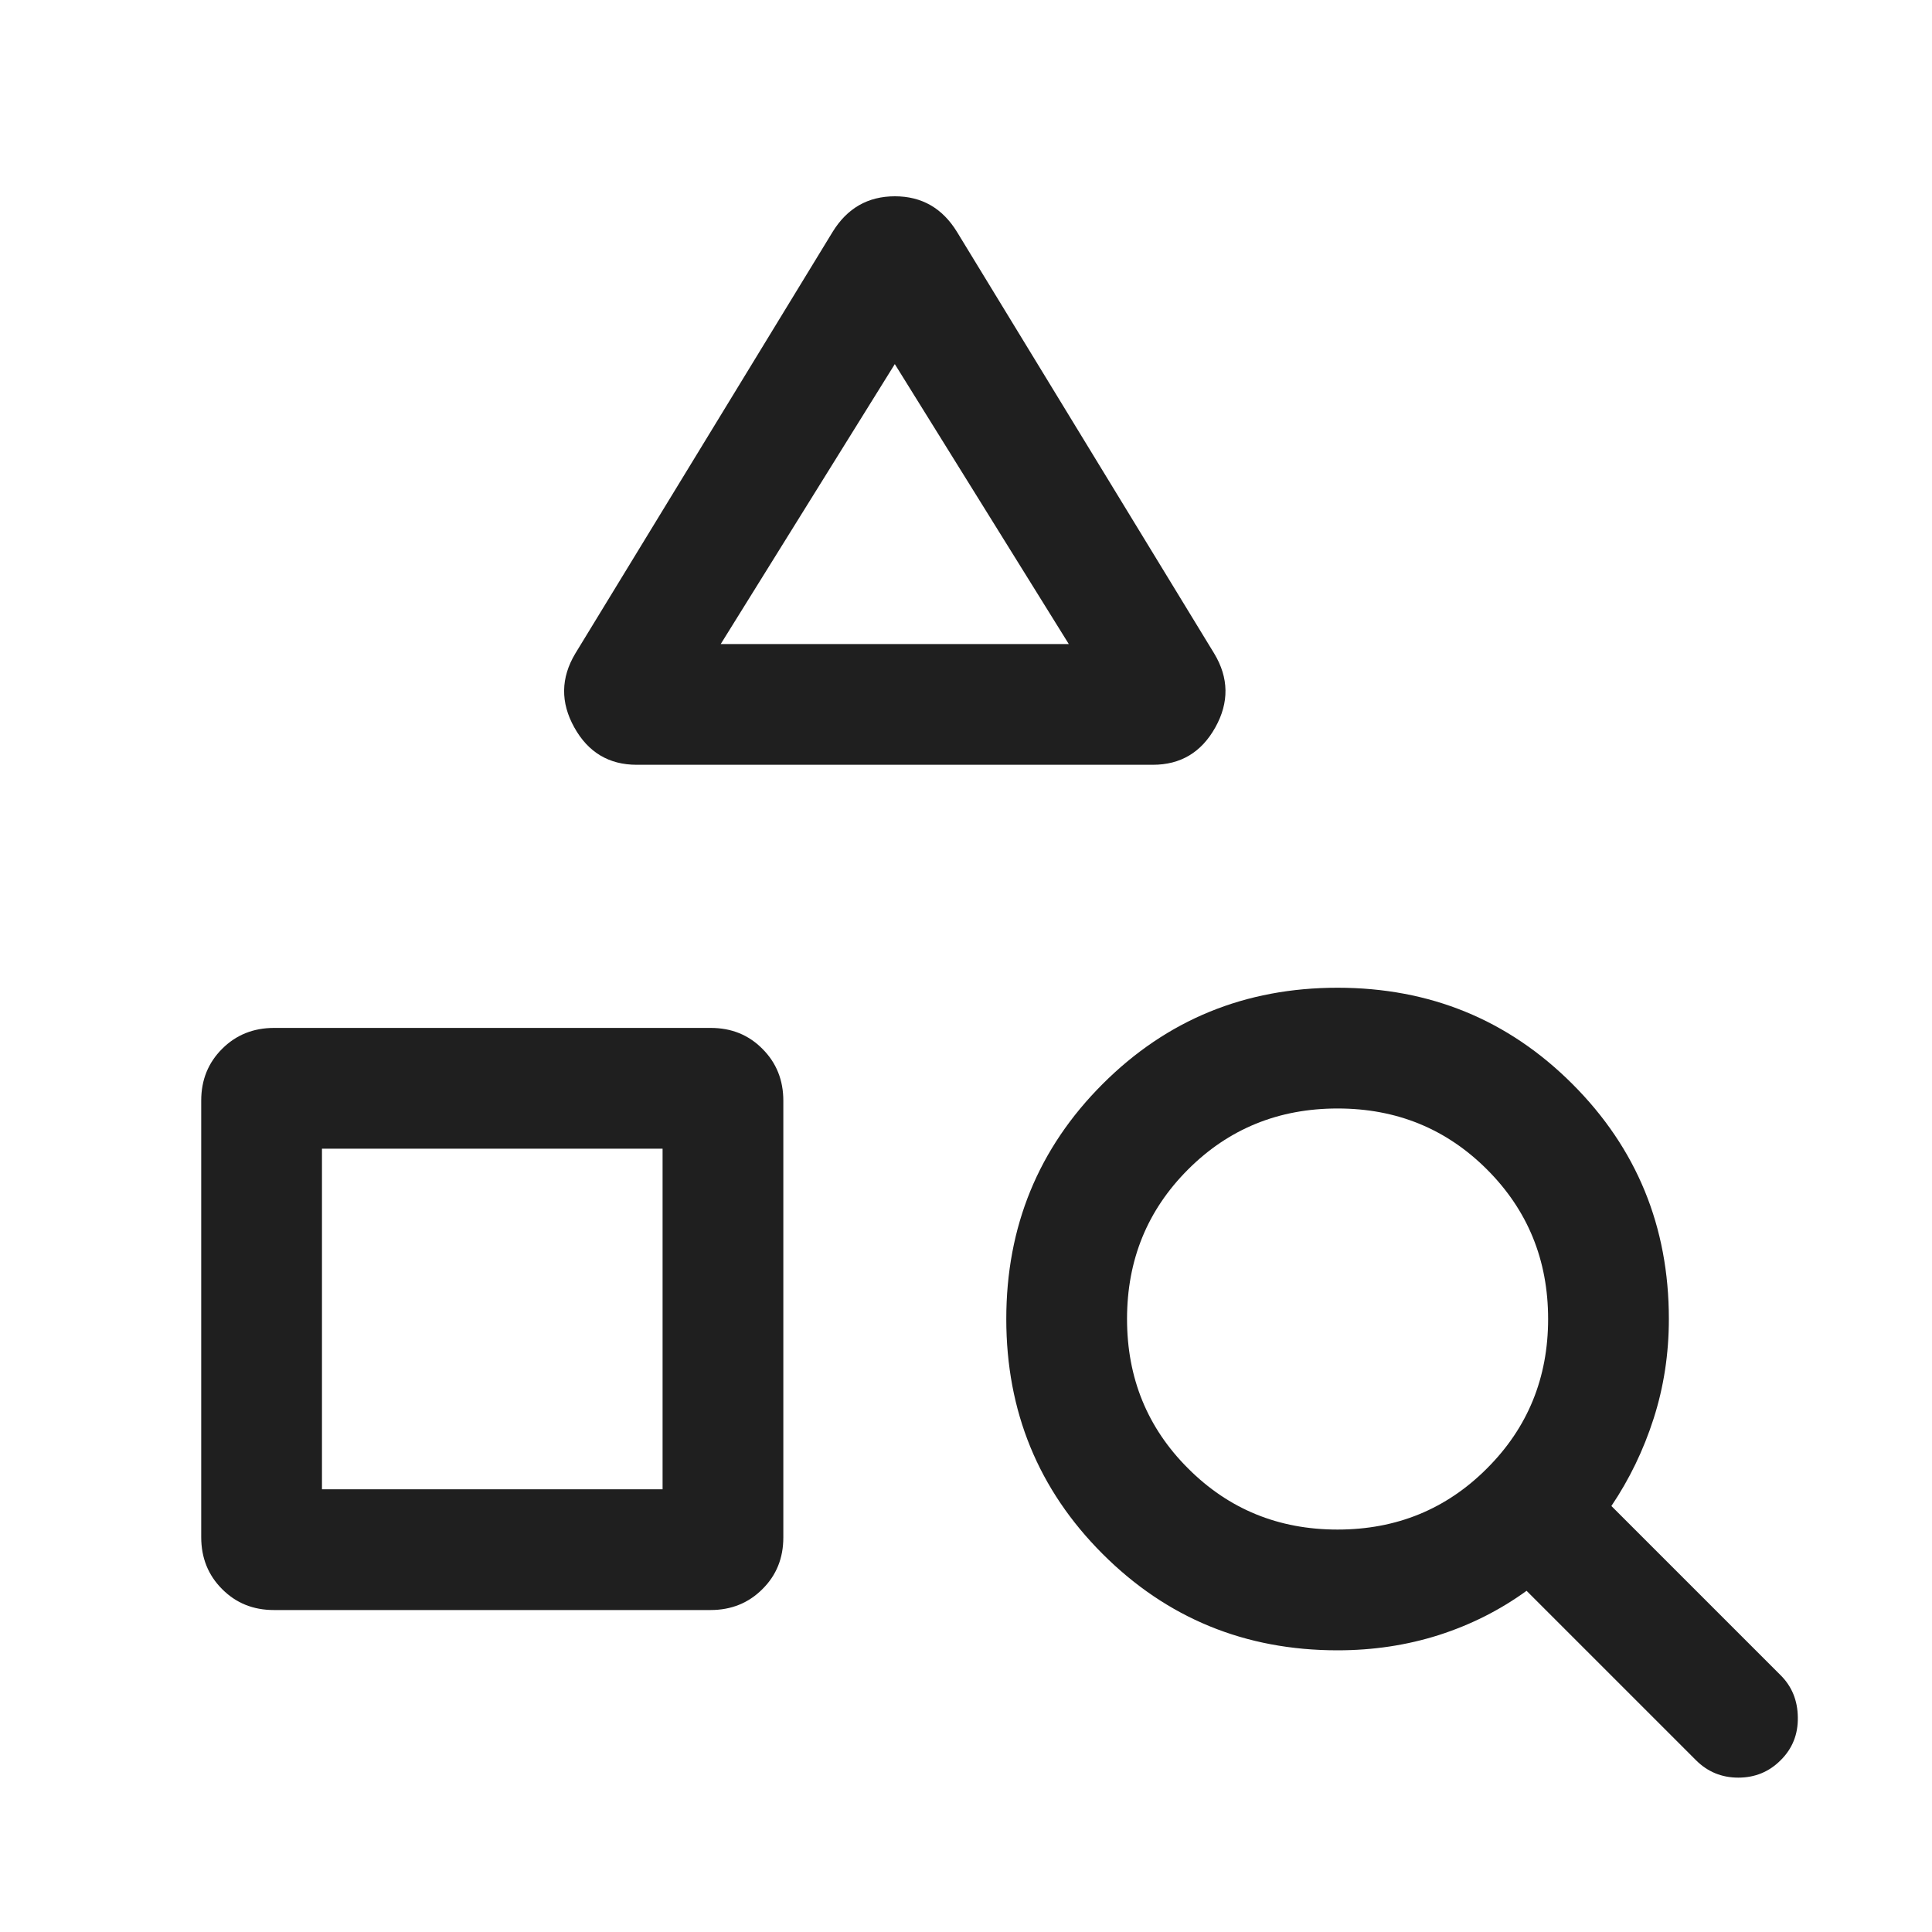
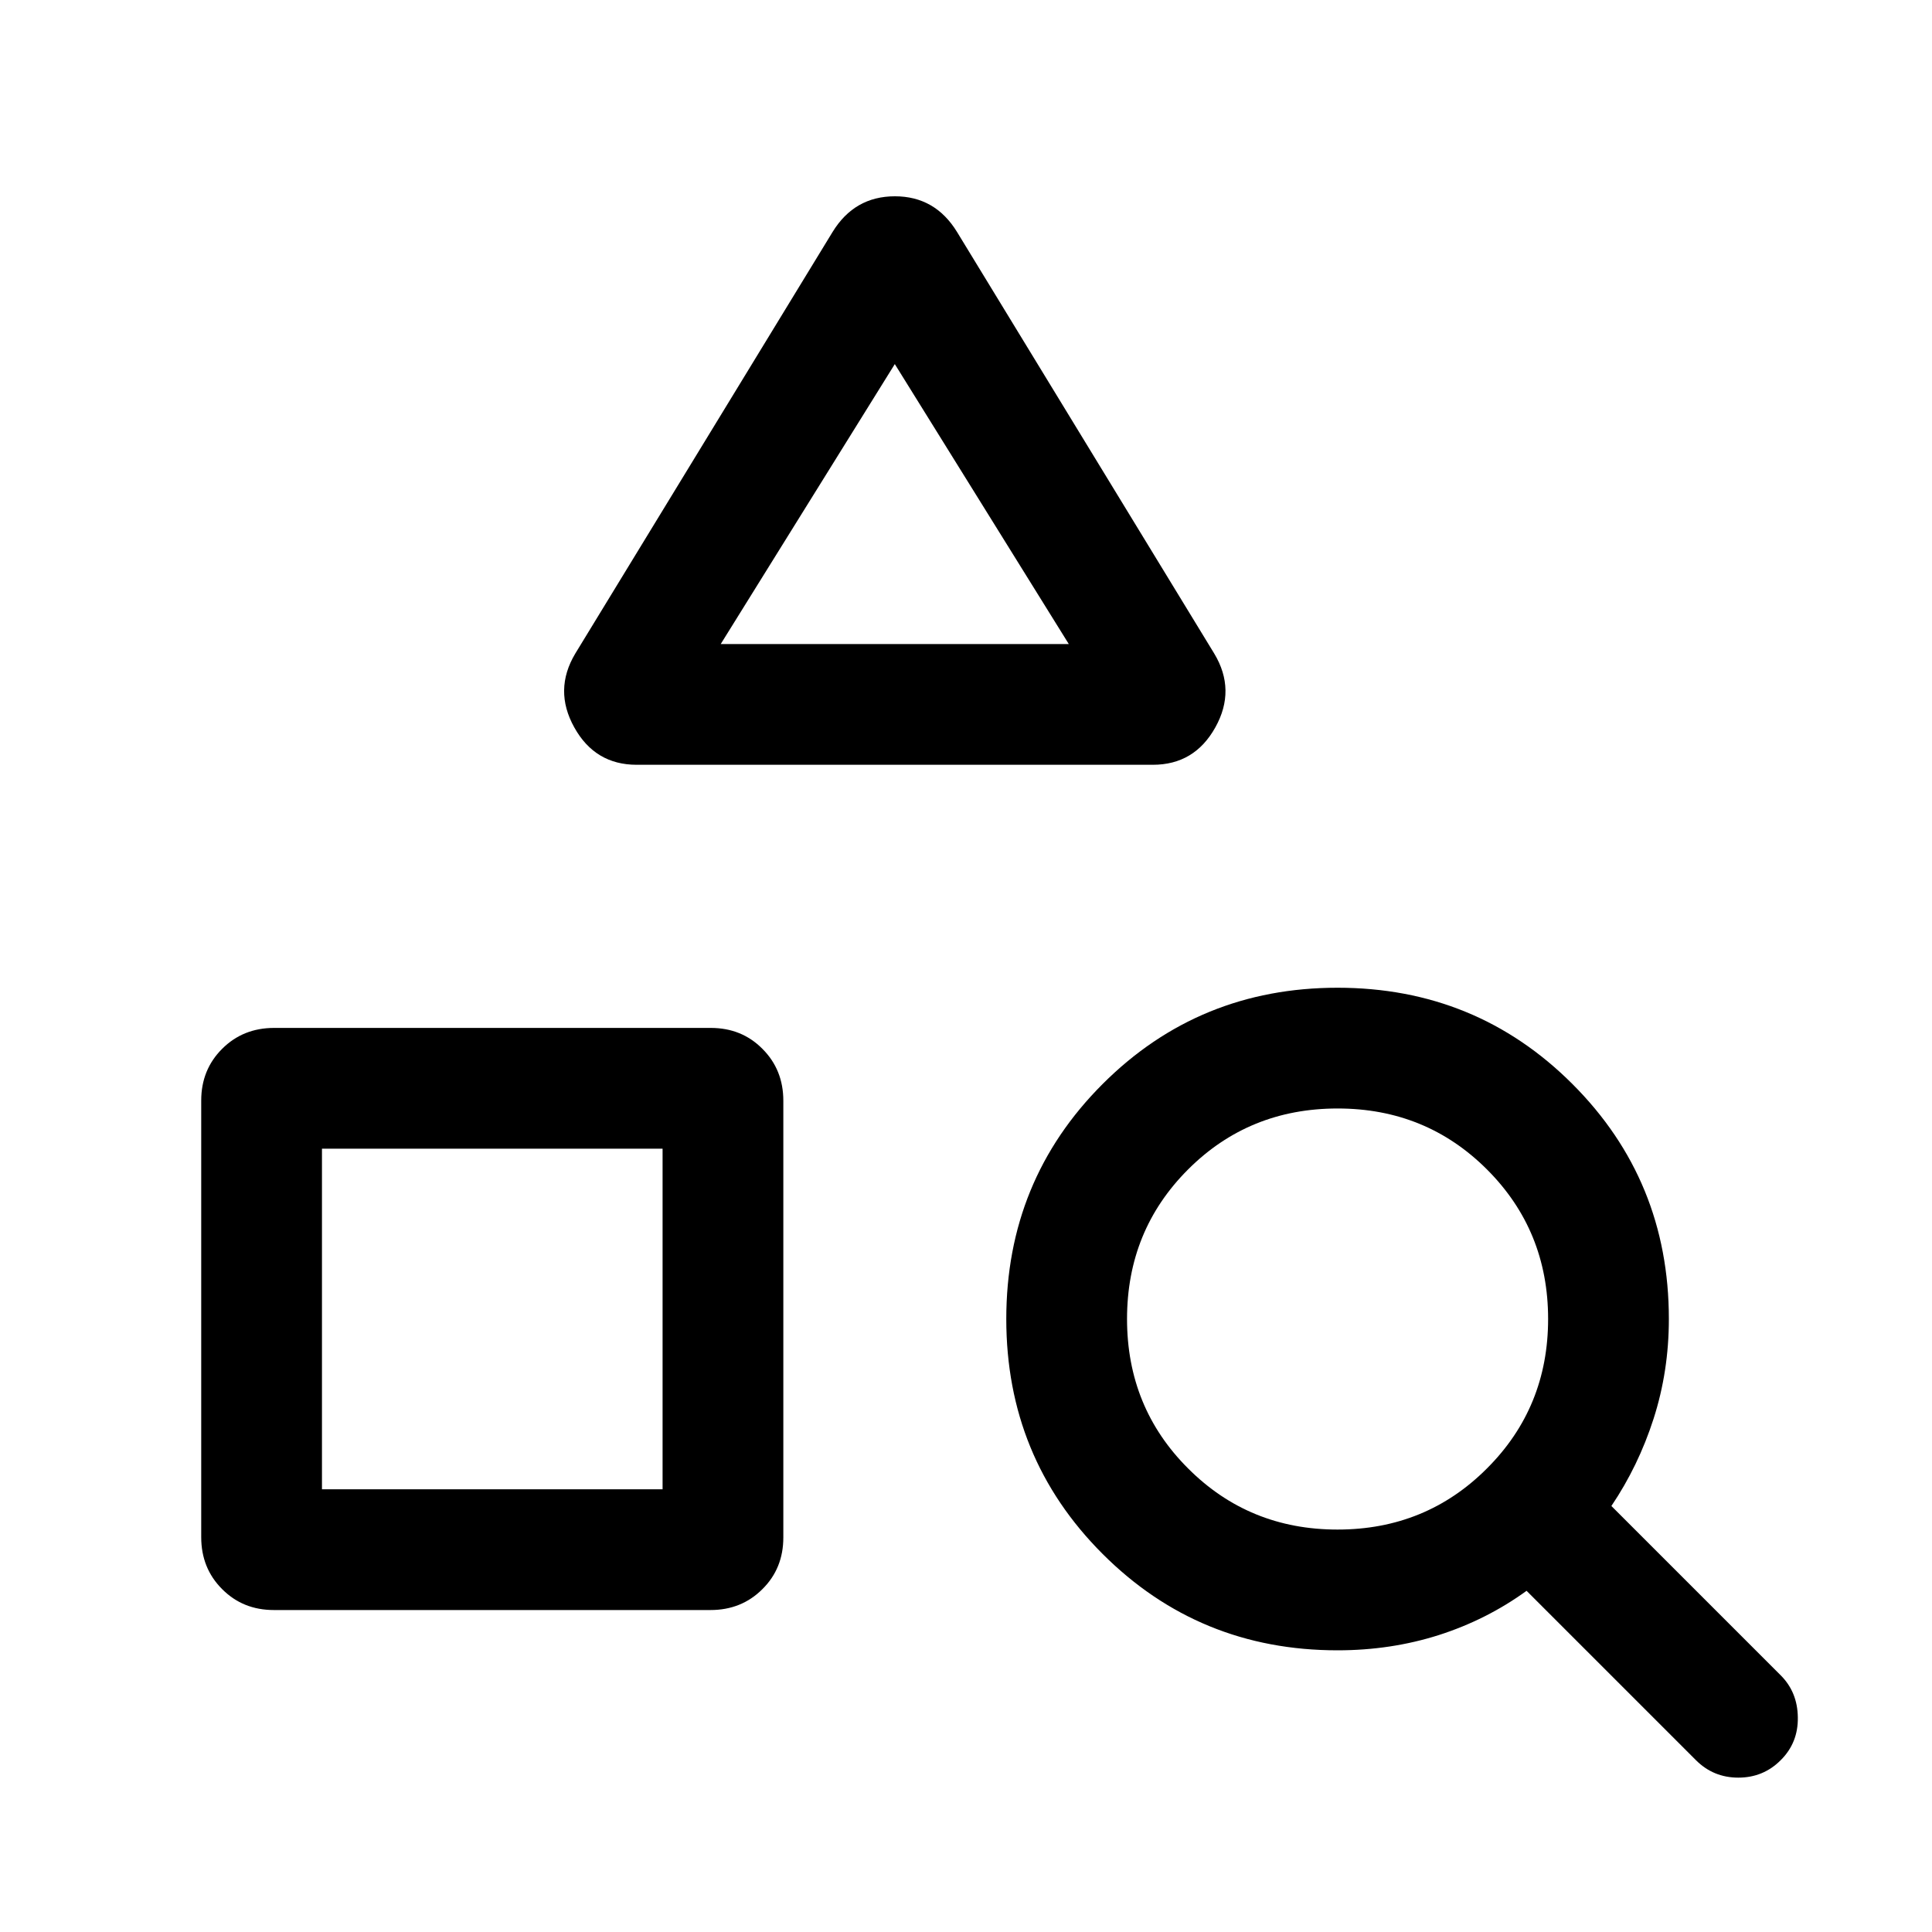
<svg xmlns="http://www.w3.org/2000/svg" width="20" height="20" viewBox="0 0 20 20" fill="none">
-   <path d="M2.835 16.667C2.621 16.667 2.443 16.595 2.299 16.45C2.155 16.306 2.083 16.127 2.083 15.913V11.392C2.083 11.179 2.156 11 2.3 10.857C2.444 10.713 2.623 10.641 2.837 10.641H7.358C7.571 10.641 7.75 10.713 7.893 10.858C8.037 11.002 8.109 11.181 8.109 11.395V15.916C8.109 16.129 8.037 16.308 7.892 16.451C7.748 16.595 7.569 16.667 7.355 16.667H2.835ZM3.333 15.417H6.859V11.891H3.333V15.417ZM11.934 7.917H6.591C6.304 7.917 6.088 7.788 5.945 7.53C5.801 7.272 5.805 7.017 5.955 6.766L8.619 2.401C8.77 2.155 8.985 2.032 9.264 2.032C9.542 2.032 9.756 2.155 9.907 2.401L12.57 6.766C12.721 7.017 12.725 7.272 12.581 7.53C12.437 7.788 12.222 7.917 11.934 7.917ZM7.461 6.667H11.064L9.263 3.769L7.461 6.667ZM17.556 18.221L15.803 16.468C15.527 16.668 15.225 16.82 14.895 16.926C14.565 17.031 14.216 17.084 13.846 17.084C12.89 17.084 12.079 16.751 11.414 16.086C10.749 15.421 10.417 14.61 10.417 13.654C10.417 12.698 10.749 11.887 11.414 11.222C12.079 10.557 12.89 10.225 13.846 10.225C14.802 10.225 15.613 10.557 16.278 11.222C16.943 11.887 17.276 12.698 17.276 13.654C17.276 14.015 17.223 14.359 17.118 14.686C17.013 15.013 16.867 15.314 16.681 15.59L18.434 17.343C18.55 17.459 18.609 17.604 18.611 17.778C18.614 17.953 18.555 18.101 18.434 18.221C18.314 18.342 18.167 18.402 17.995 18.402C17.823 18.402 17.677 18.342 17.556 18.221ZM13.846 15.834C14.456 15.834 14.972 15.623 15.393 15.201C15.815 14.78 16.026 14.264 16.026 13.654C16.026 13.044 15.815 12.528 15.394 12.107C14.972 11.685 14.457 11.475 13.847 11.475C13.236 11.475 12.72 11.685 12.299 12.106C11.877 12.528 11.667 13.043 11.667 13.654C11.667 14.264 11.877 14.78 12.299 15.201C12.72 15.623 13.236 15.834 13.846 15.834Z" fill="#1F1F1F" />
+   <path d="M2.835 16.667C2.621 16.667 2.443 16.595 2.299 16.45C2.155 16.306 2.083 16.127 2.083 15.913V11.392C2.083 11.179 2.156 11 2.3 10.857C2.444 10.713 2.623 10.641 2.837 10.641H7.358C7.571 10.641 7.75 10.713 7.893 10.858C8.037 11.002 8.109 11.181 8.109 11.395V15.916C8.109 16.129 8.037 16.308 7.892 16.451C7.748 16.595 7.569 16.667 7.355 16.667H2.835ZM3.333 15.417H6.859V11.891H3.333V15.417ZM11.934 7.917H6.591C6.304 7.917 6.088 7.788 5.945 7.53C5.801 7.272 5.805 7.017 5.955 6.766L8.619 2.401C8.77 2.155 8.985 2.032 9.264 2.032C9.542 2.032 9.756 2.155 9.907 2.401L12.57 6.766C12.721 7.017 12.725 7.272 12.581 7.53C12.437 7.788 12.222 7.917 11.934 7.917ZM7.461 6.667H11.064L9.263 3.769L7.461 6.667ZM17.556 18.221L15.803 16.468C15.527 16.668 15.225 16.82 14.895 16.926C14.565 17.031 14.216 17.084 13.846 17.084C12.89 17.084 12.079 16.751 11.414 16.086C10.749 15.421 10.417 14.61 10.417 13.654C10.417 12.698 10.749 11.887 11.414 11.222C12.079 10.557 12.89 10.225 13.846 10.225C14.802 10.225 15.613 10.557 16.278 11.222C16.943 11.887 17.276 12.698 17.276 13.654C17.276 14.015 17.223 14.359 17.118 14.686C17.013 15.013 16.867 15.314 16.681 15.59L18.434 17.343C18.55 17.459 18.609 17.604 18.611 17.778C18.614 17.953 18.555 18.101 18.434 18.221C18.314 18.342 18.167 18.402 17.995 18.402C17.823 18.402 17.677 18.342 17.556 18.221ZM13.846 15.834C14.456 15.834 14.972 15.623 15.393 15.201C15.815 14.78 16.026 14.264 16.026 13.654C16.026 13.044 15.815 12.528 15.394 12.107C14.972 11.685 14.457 11.475 13.847 11.475C13.236 11.475 12.72 11.685 12.299 12.106C11.877 12.528 11.667 13.043 11.667 13.654C11.667 14.264 11.877 14.78 12.299 15.201C12.72 15.623 13.236 15.834 13.846 15.834Z" fill="currentColor" />
</svg>
